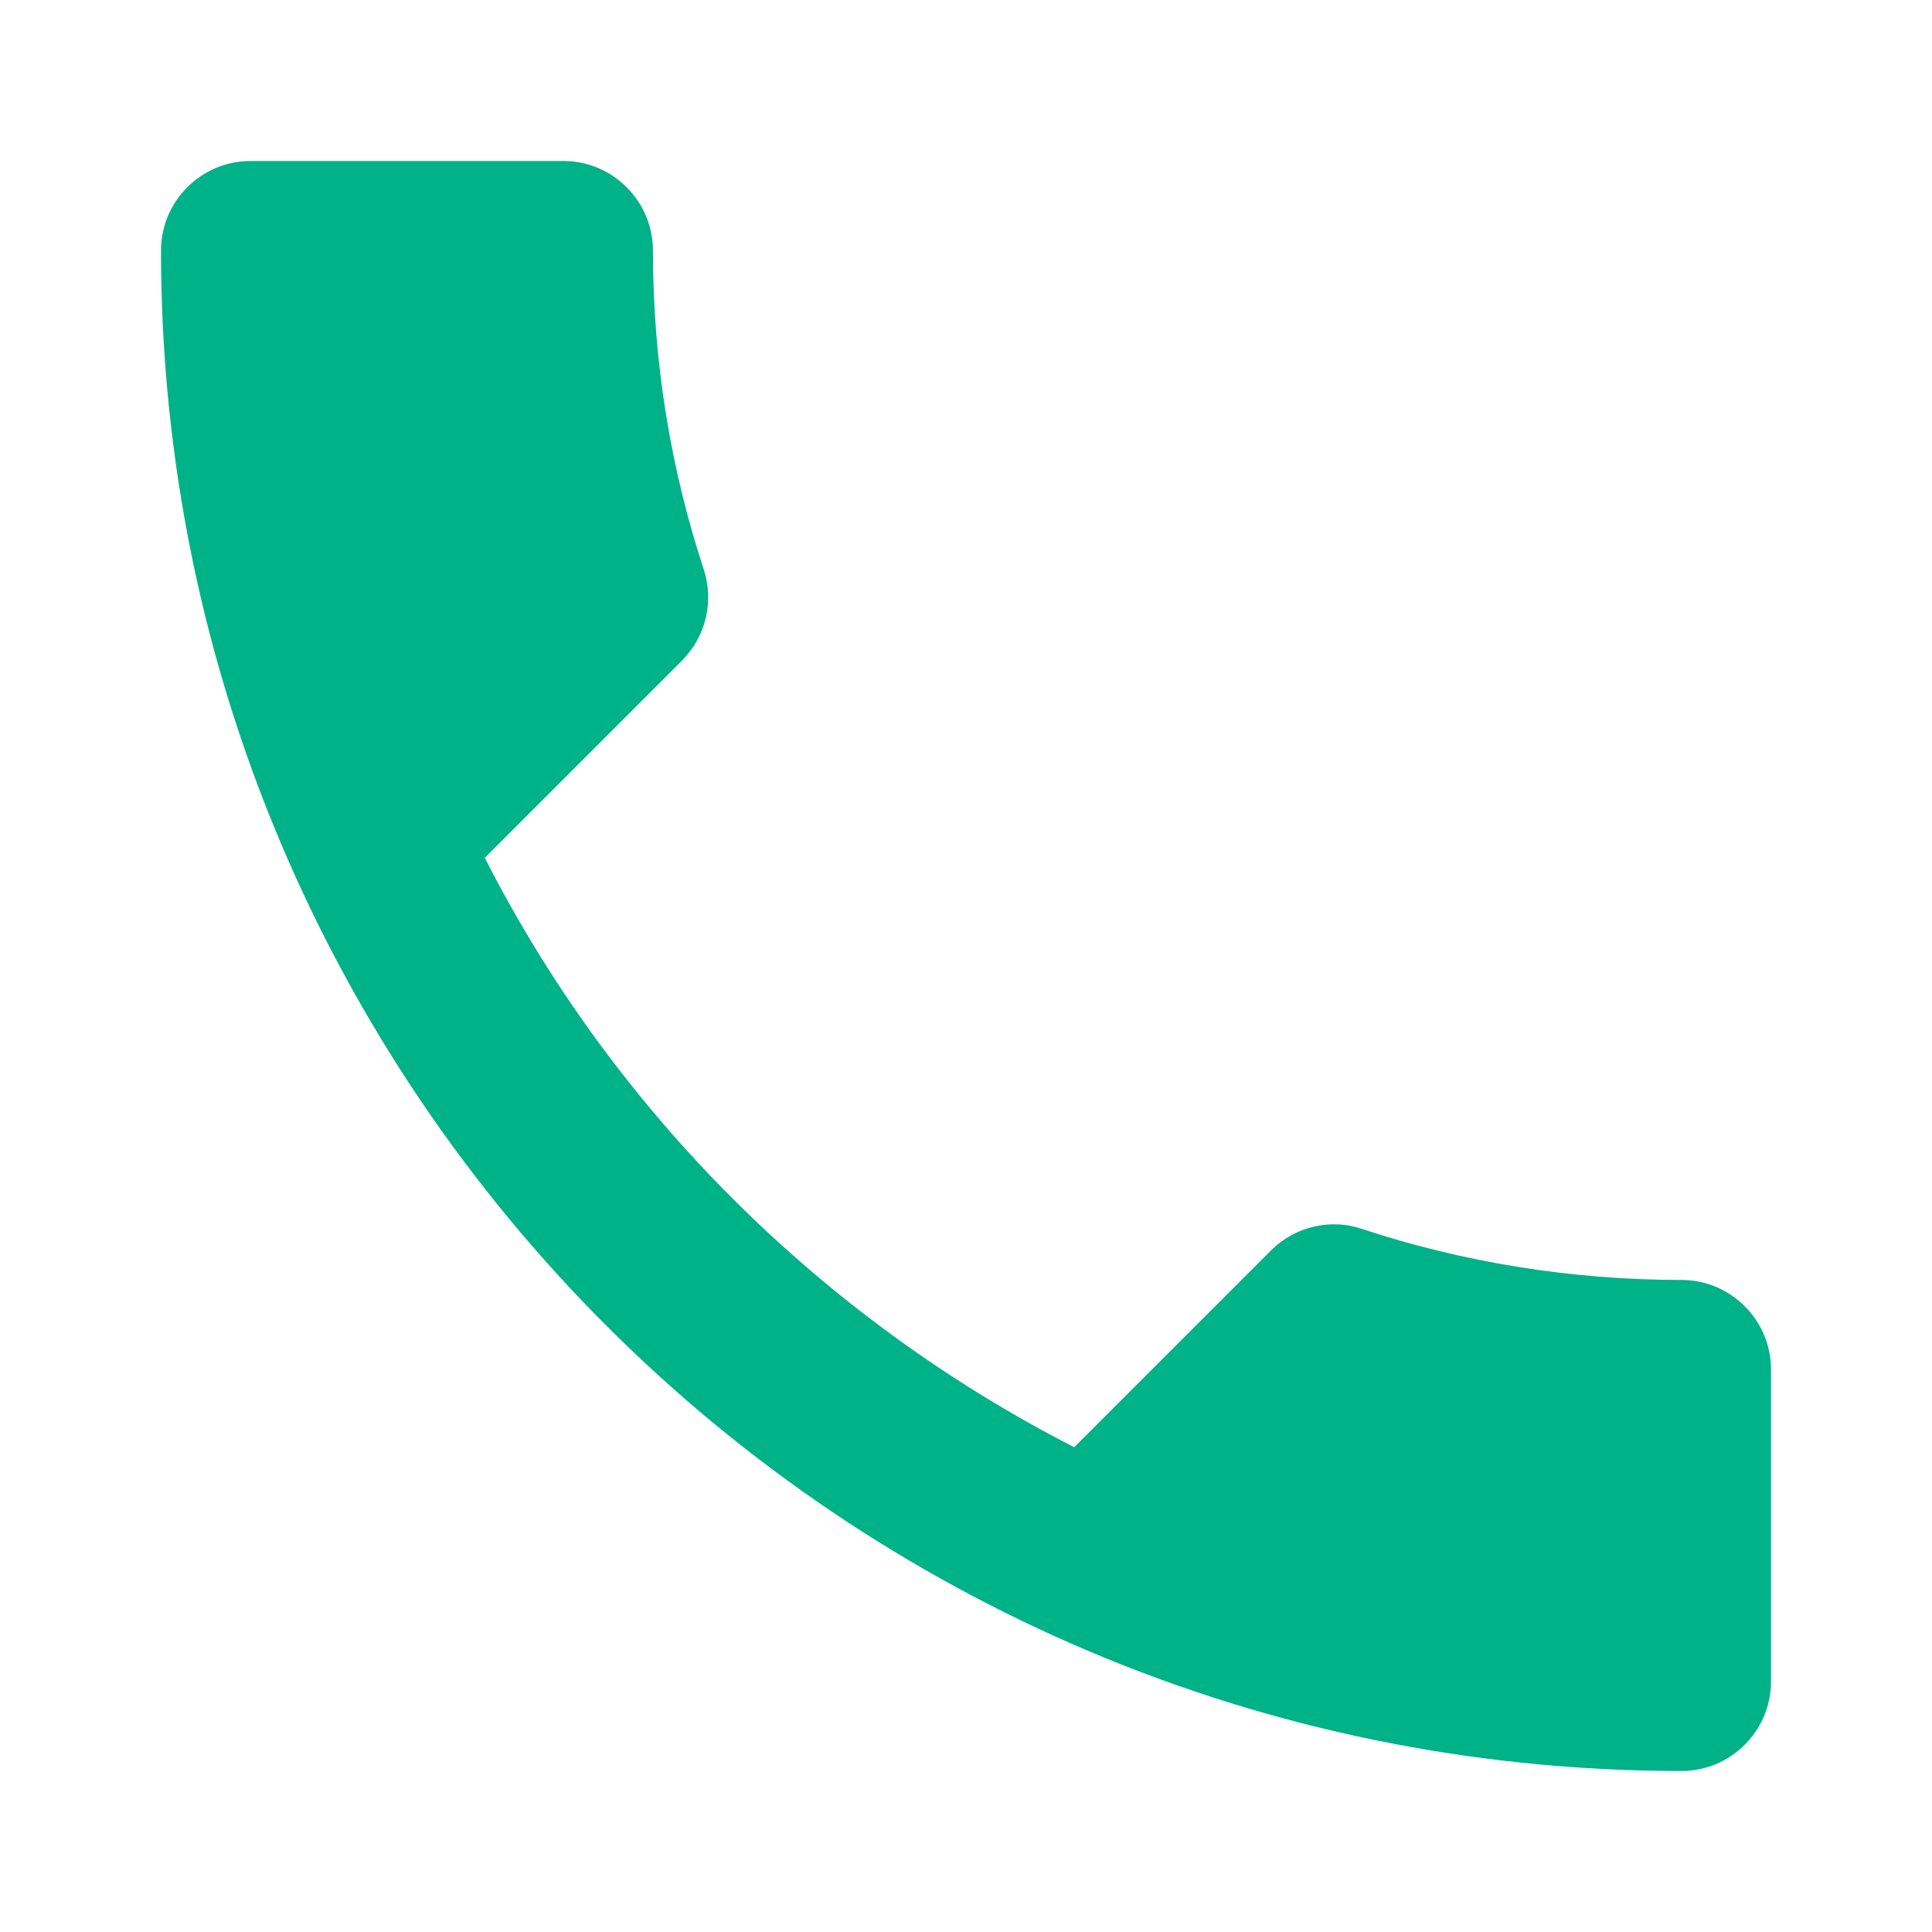
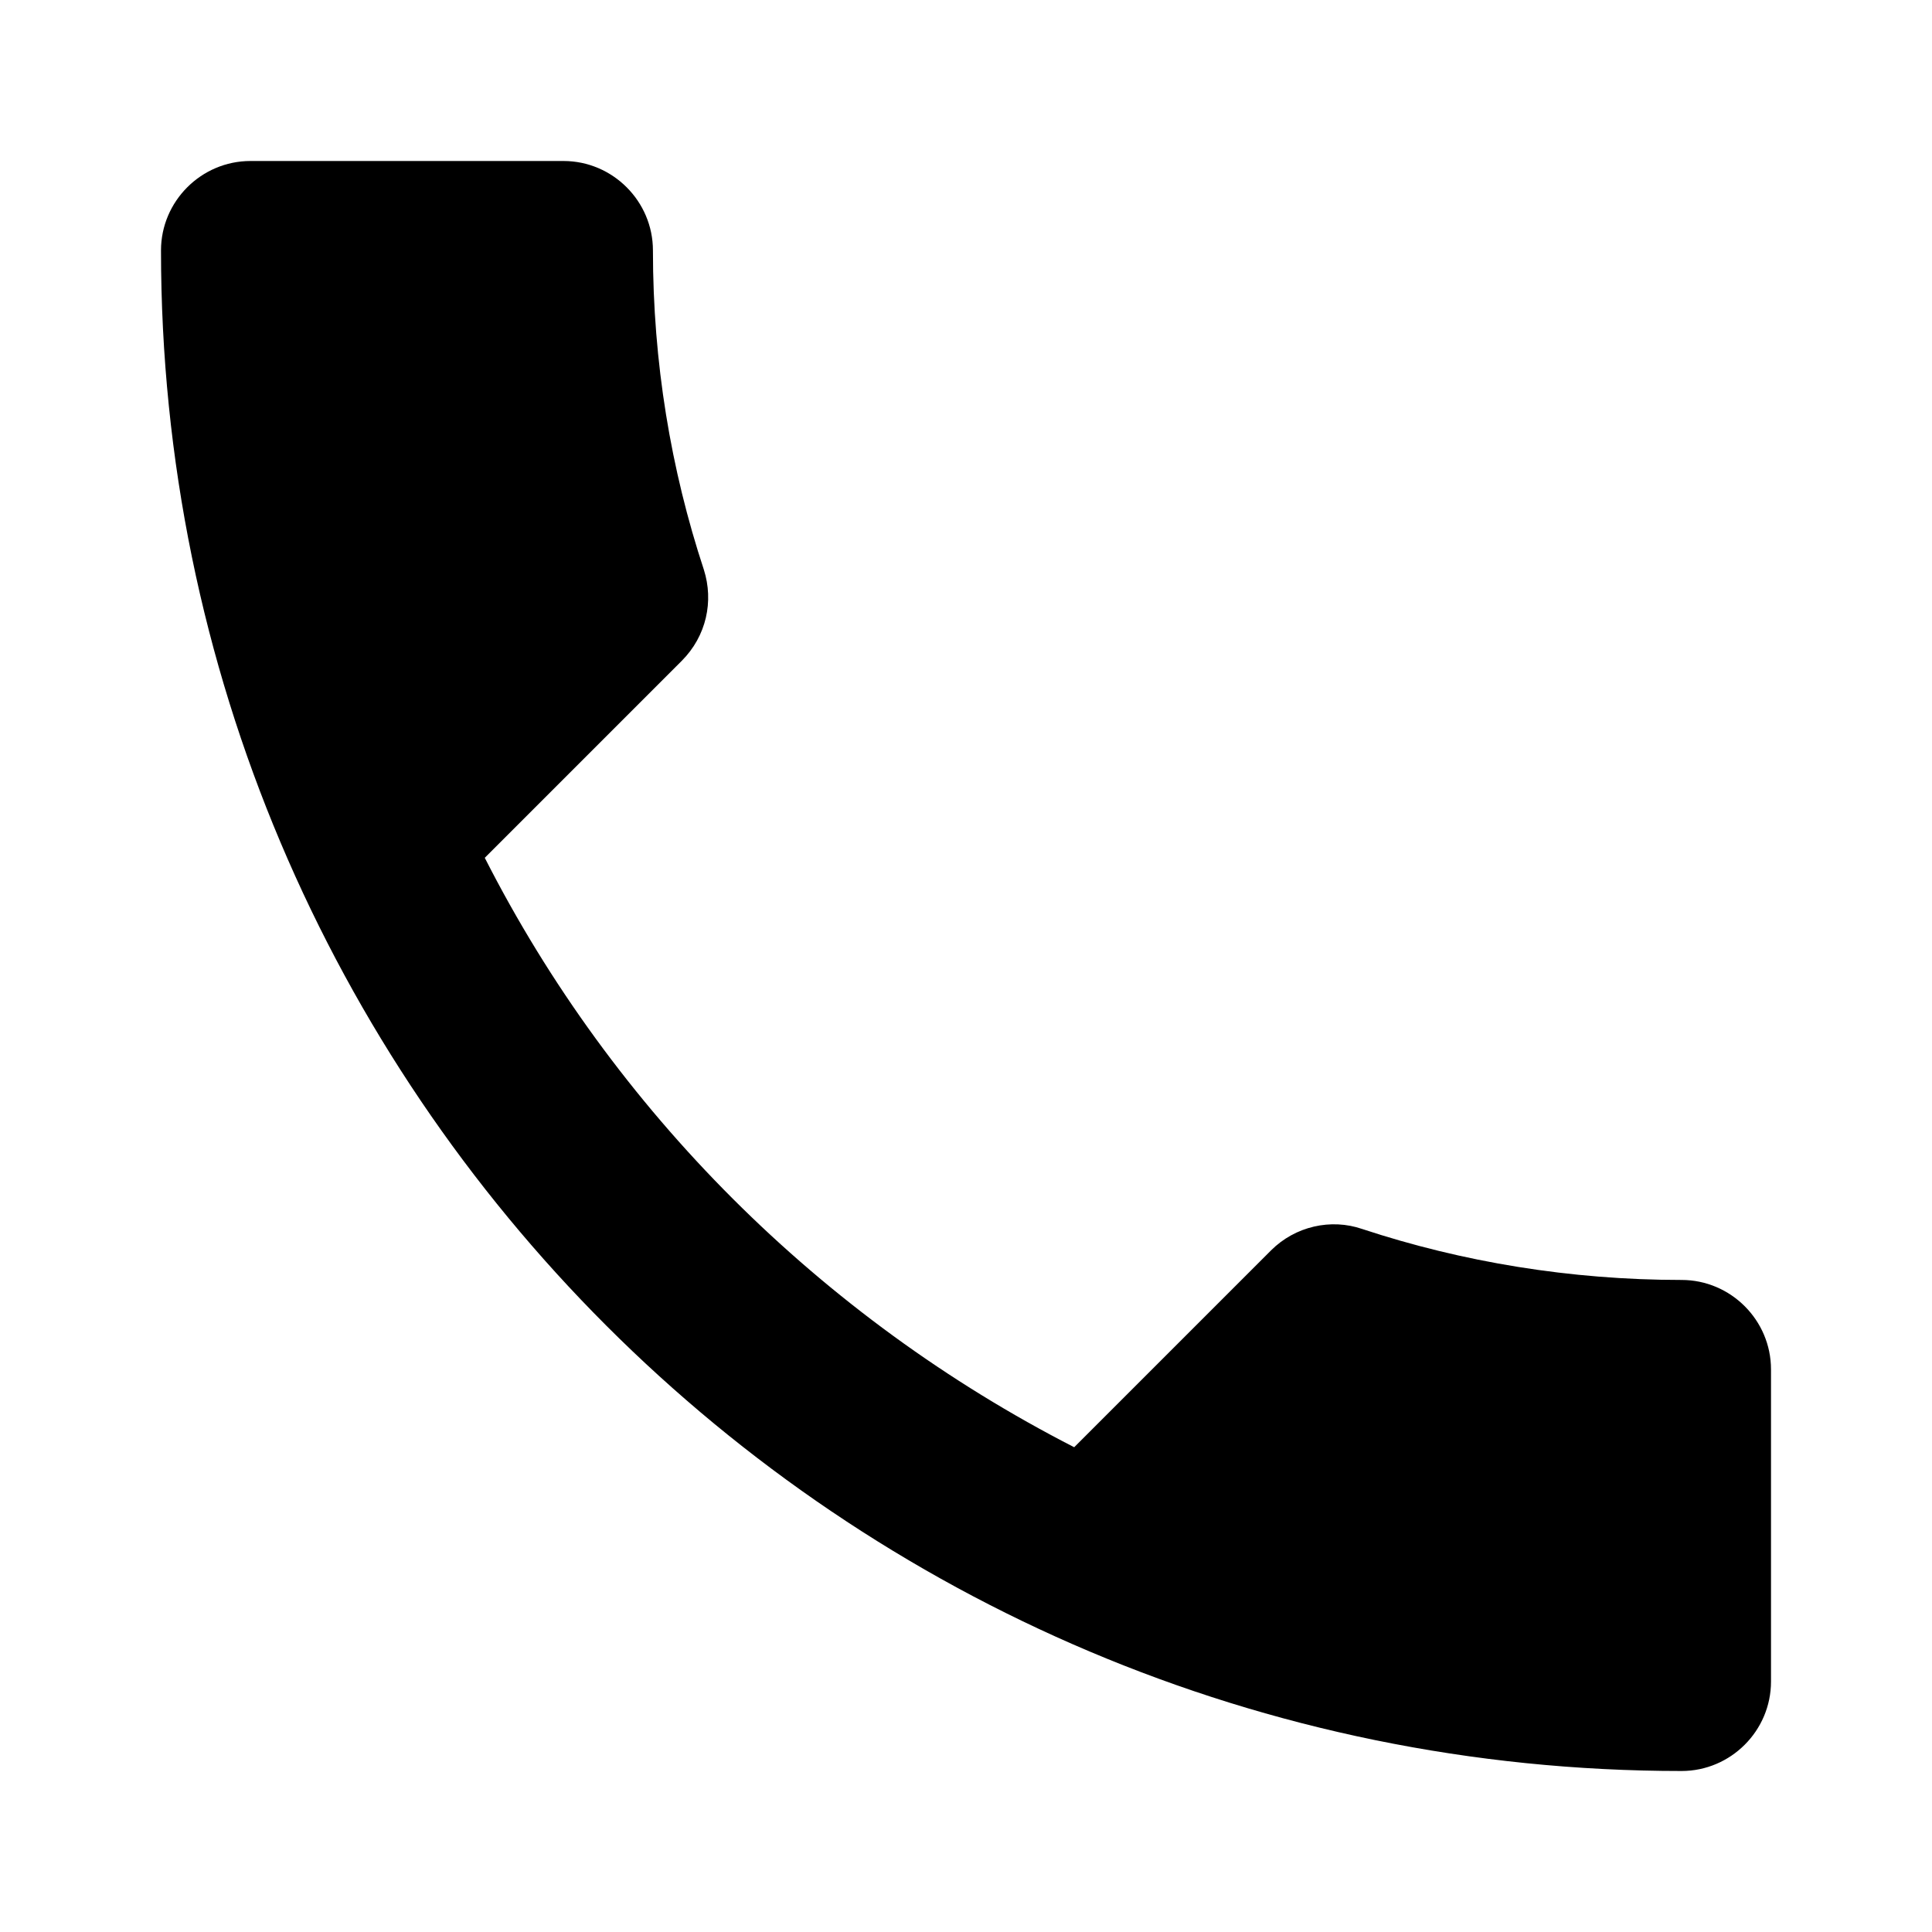
<svg xmlns="http://www.w3.org/2000/svg" width="24" height="24" viewBox="0 0 24 24" fill="none">
-   <path d="M6.022 10.656C7.622 13.8 10.2 16.367 13.344 17.978L15.789 15.533C16.089 15.233 16.533 15.133 16.922 15.267C18.167 15.678 19.511 15.9 20.889 15.9C21.5 15.9 22 16.4 22 17.011V20.889C22 21.5 21.5 22 20.889 22C10.456 22 2 13.544 2 3.111C2 2.5 2.5 2 3.111 2H7C7.611 2 8.111 2.5 8.111 3.111C8.111 4.5 8.333 5.833 8.744 7.078C8.867 7.467 8.778 7.9 8.467 8.211L6.022 10.656Z" fill="#00B288" />
+   <path d="M6.022 10.656C7.622 13.8 10.2 16.367 13.344 17.978L15.789 15.533C16.089 15.233 16.533 15.133 16.922 15.267C18.167 15.678 19.511 15.9 20.889 15.9C21.5 15.9 22 16.4 22 17.011V20.889C22 21.5 21.5 22 20.889 22C10.456 22 2 13.544 2 3.111C2 2.5 2.5 2 3.111 2H7C7.611 2 8.111 2.5 8.111 3.111C8.111 4.5 8.333 5.833 8.744 7.078C8.867 7.467 8.778 7.9 8.467 8.211L6.022 10.656Z" fill="currentColor" />
</svg>
